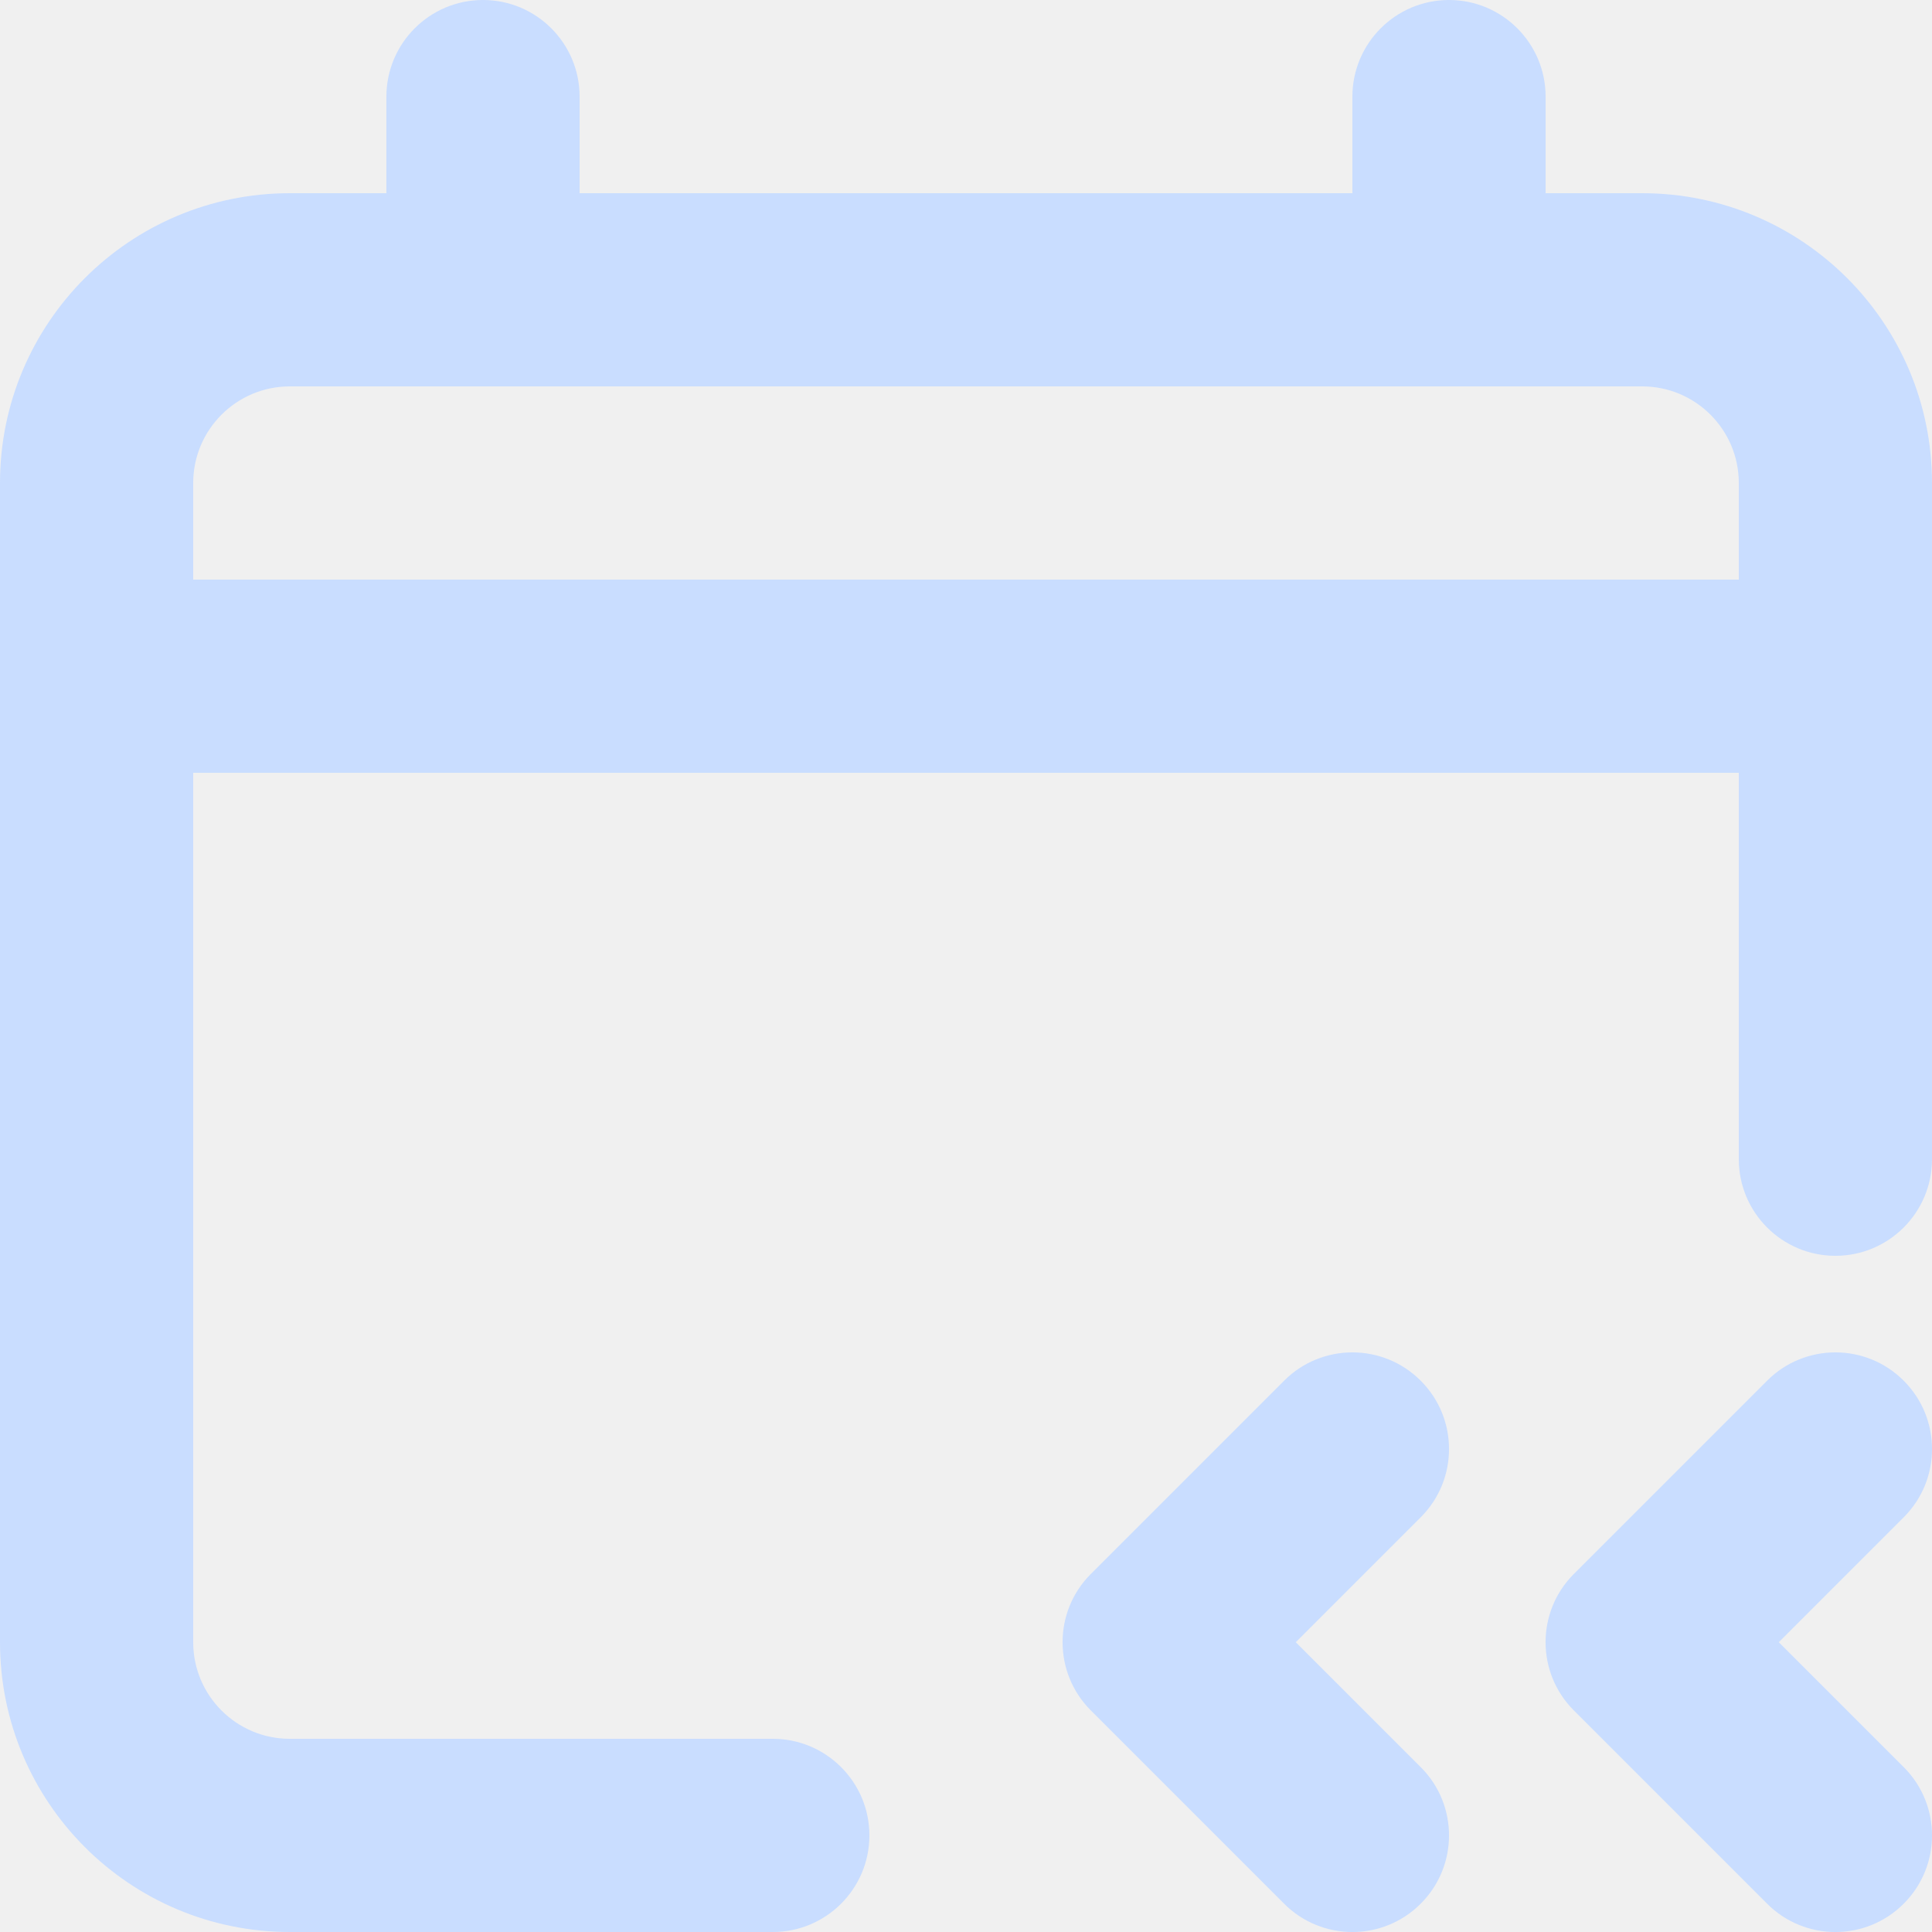
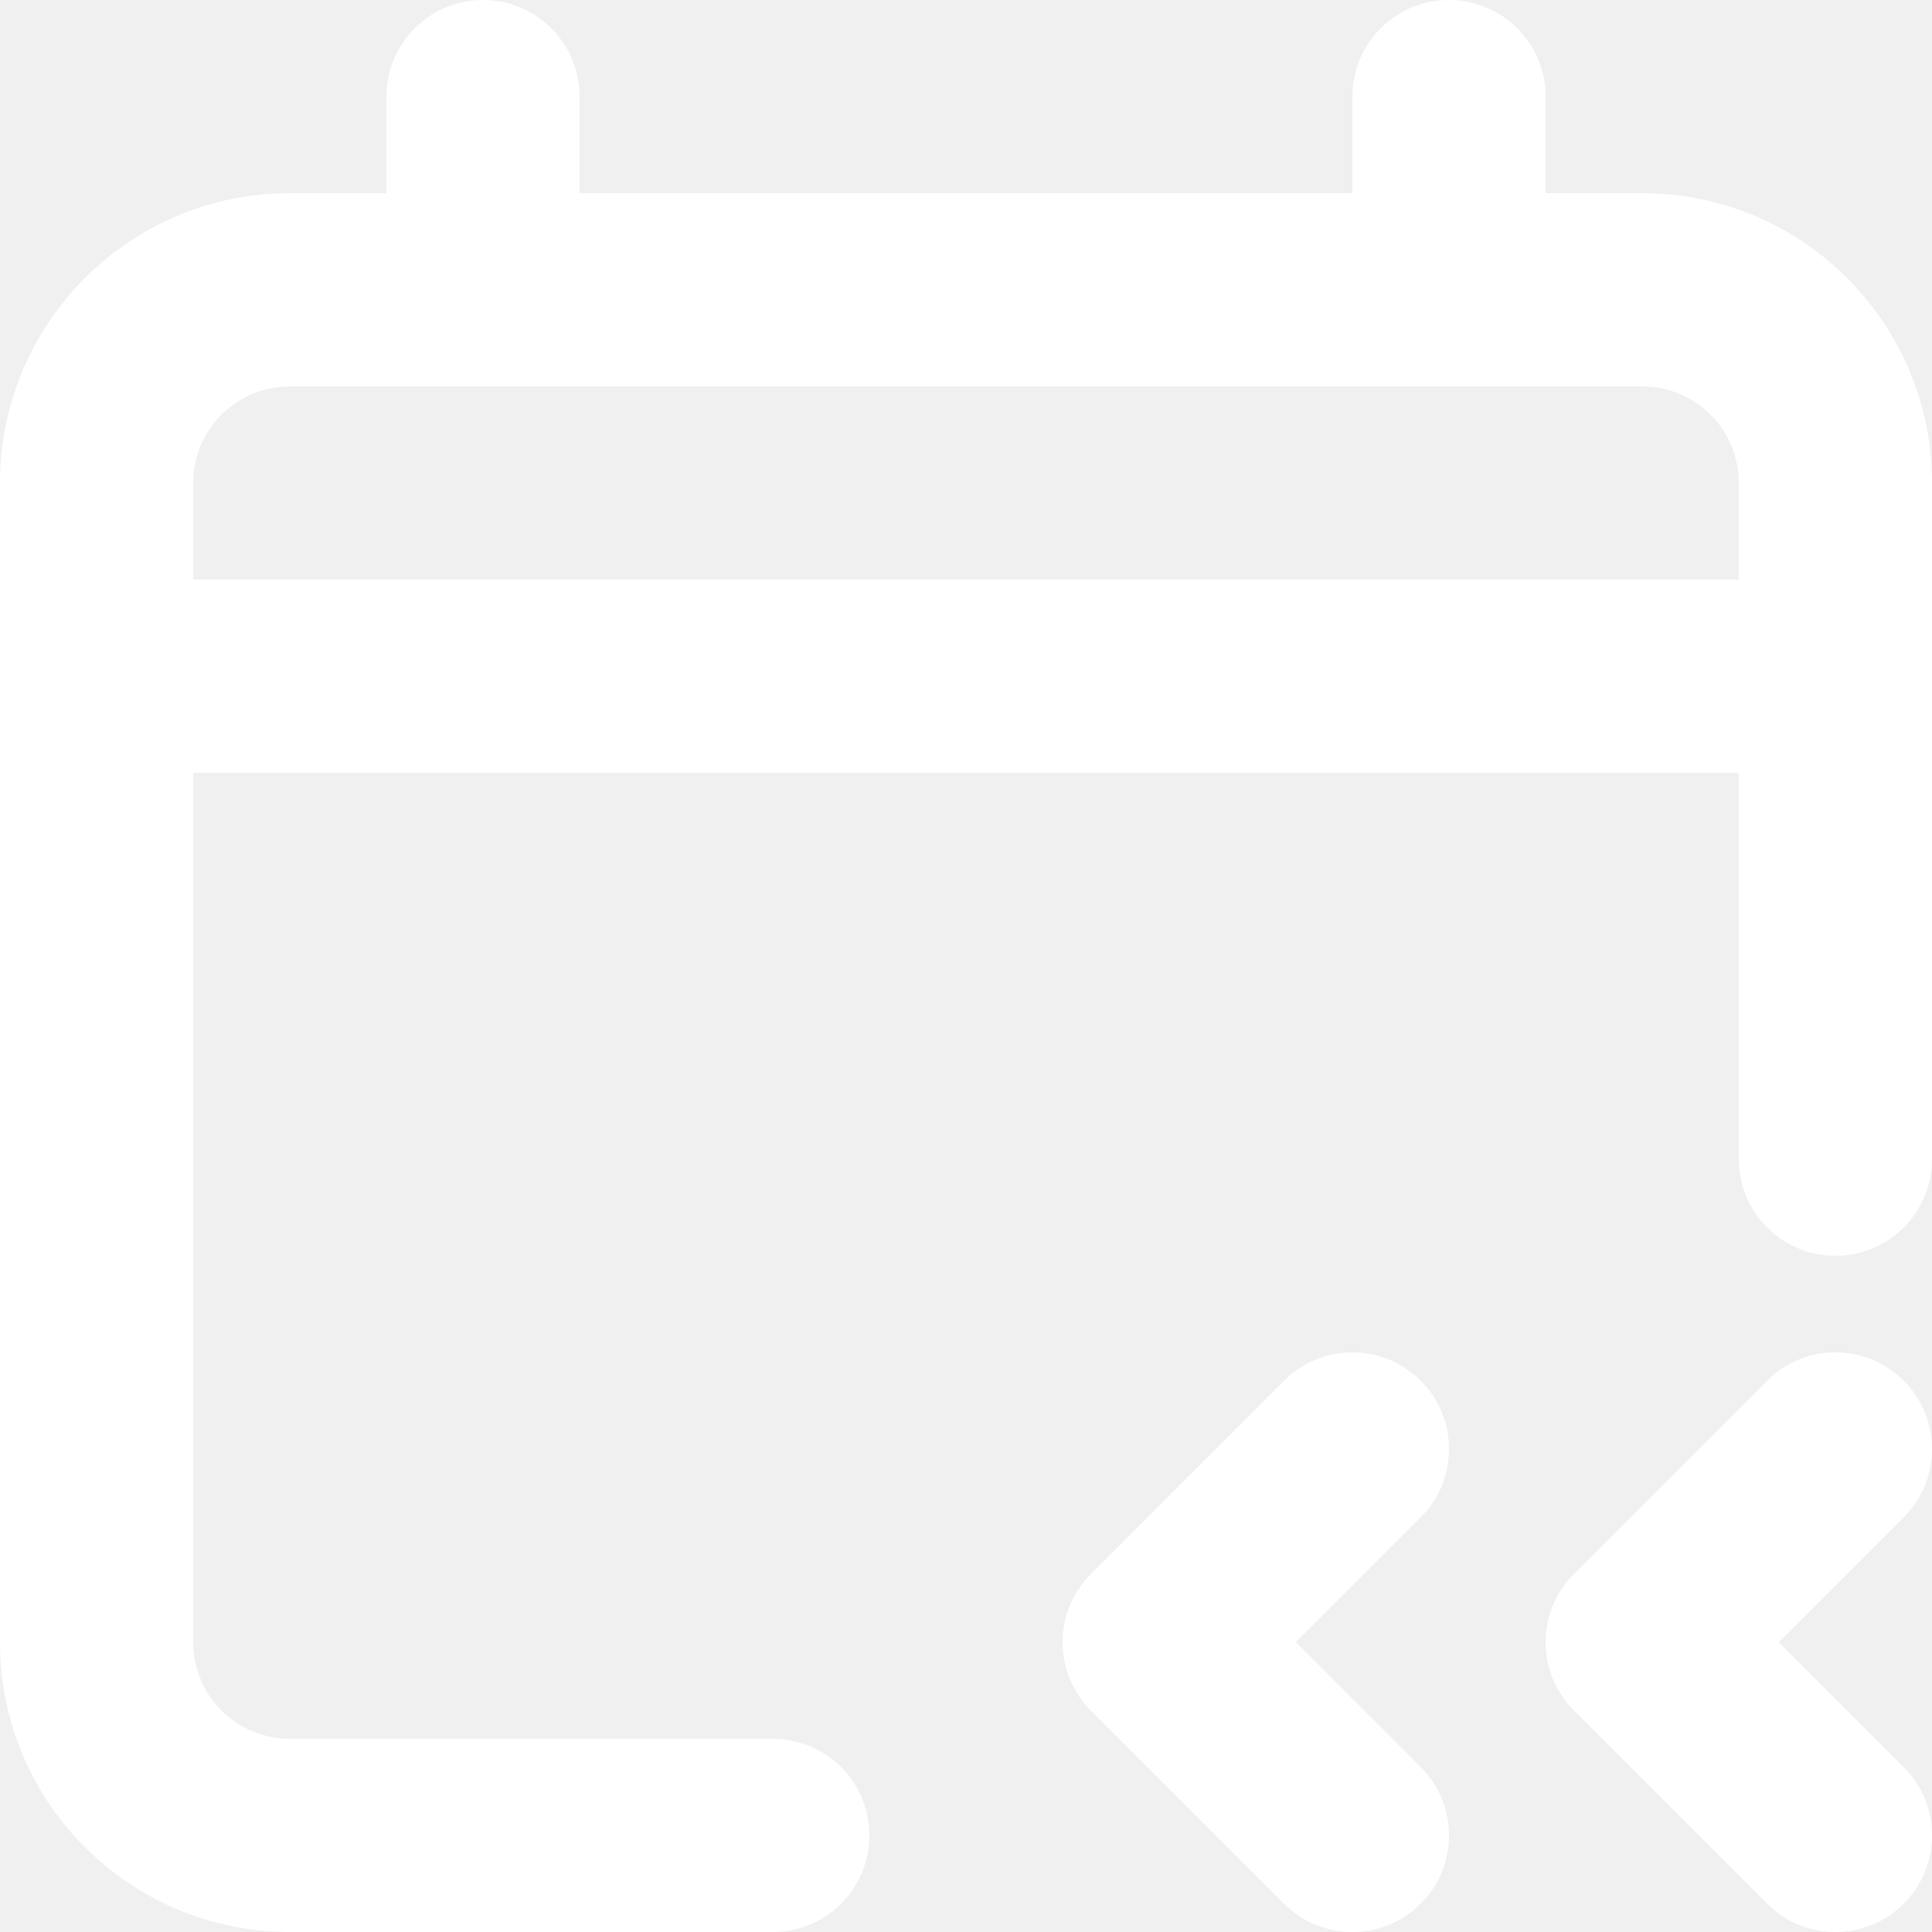
<svg xmlns="http://www.w3.org/2000/svg" width="20" height="20" viewBox="0 0 20 20" fill="none">
-   <path fill-rule="evenodd" clip-rule="evenodd" d="M5 0C5.552 0 6 0.448 6 1V2H14V1C14 0.448 14.448 0 15 0C15.552 0 16 0.448 16 1V2H17C18.657 2 20 3.343 20 5V12C20 12.552 19.552 13 19 13C18.448 13 18 12.552 18 12V8H2V17C2 17.552 2.448 18 3 18H8C8.552 18 9 18.448 9 19C9 19.552 8.552 20 8 20H3C1.343 20 0 18.657 0 17V5C0 3.343 1.343 2 3 2H4V1C4 0.448 4.448 0 5 0ZM3 4C2.448 4 2 4.448 2 5V6H18V5C18 4.448 17.552 4 17 4H3Z" fill="#C9DDFF" />
-   <path d="M14.707 15.707C15.098 15.317 15.098 14.683 14.707 14.293C14.317 13.902 13.683 13.902 13.293 14.293L11.293 16.293C10.902 16.683 10.902 17.317 11.293 17.707L13.293 19.707C13.683 20.098 14.317 20.098 14.707 19.707C15.098 19.317 15.098 18.683 14.707 18.293L13.414 17L14.707 15.707Z" fill="#C9DDFF" />
-   <path d="M19.707 14.293C20.098 14.683 20.098 15.317 19.707 15.707L18.414 17L19.707 18.293C20.098 18.683 20.098 19.317 19.707 19.707C19.317 20.098 18.683 20.098 18.293 19.707L16.293 17.707C15.902 17.317 15.902 16.683 16.293 16.293L18.293 14.293C18.683 13.902 19.317 13.902 19.707 14.293Z" fill="#C9DDFF" />
+   <path fill-rule="evenodd" clip-rule="evenodd" d="M5 0C5.552 0 6 0.448 6 1V2H14V1C14 0.448 14.448 0 15 0C15.552 0 16 0.448 16 1V2H17C18.657 2 20 3.343 20 5V12C20 12.552 19.552 13 19 13C18.448 13 18 12.552 18 12V8H2V17C2 17.552 2.448 18 3 18H8C8.552 18 9 18.448 9 19C9 19.552 8.552 20 8 20H3C1.343 20 0 18.657 0 17V5C0 3.343 1.343 2 3 2H4V1C4 0.448 4.448 0 5 0ZM3 4C2.448 4 2 4.448 2 5V6H18V5C18 4.448 17.552 4 17 4H3Z" fill="#fff" />
+   <path d="M14.707 15.707C15.098 15.317 15.098 14.683 14.707 14.293C14.317 13.902 13.683 13.902 13.293 14.293L11.293 16.293C10.902 16.683 10.902 17.317 11.293 17.707L13.293 19.707C13.683 20.098 14.317 20.098 14.707 19.707C15.098 19.317 15.098 18.683 14.707 18.293L13.414 17L14.707 15.707Z" fill="#fff" />
+   <path d="M19.707 14.293C20.098 14.683 20.098 15.317 19.707 15.707L18.414 17L19.707 18.293C20.098 18.683 20.098 19.317 19.707 19.707C19.317 20.098 18.683 20.098 18.293 19.707L16.293 17.707C15.902 17.317 15.902 16.683 16.293 16.293L18.293 14.293C18.683 13.902 19.317 13.902 19.707 14.293Z" fill="#fff" />
</svg>
